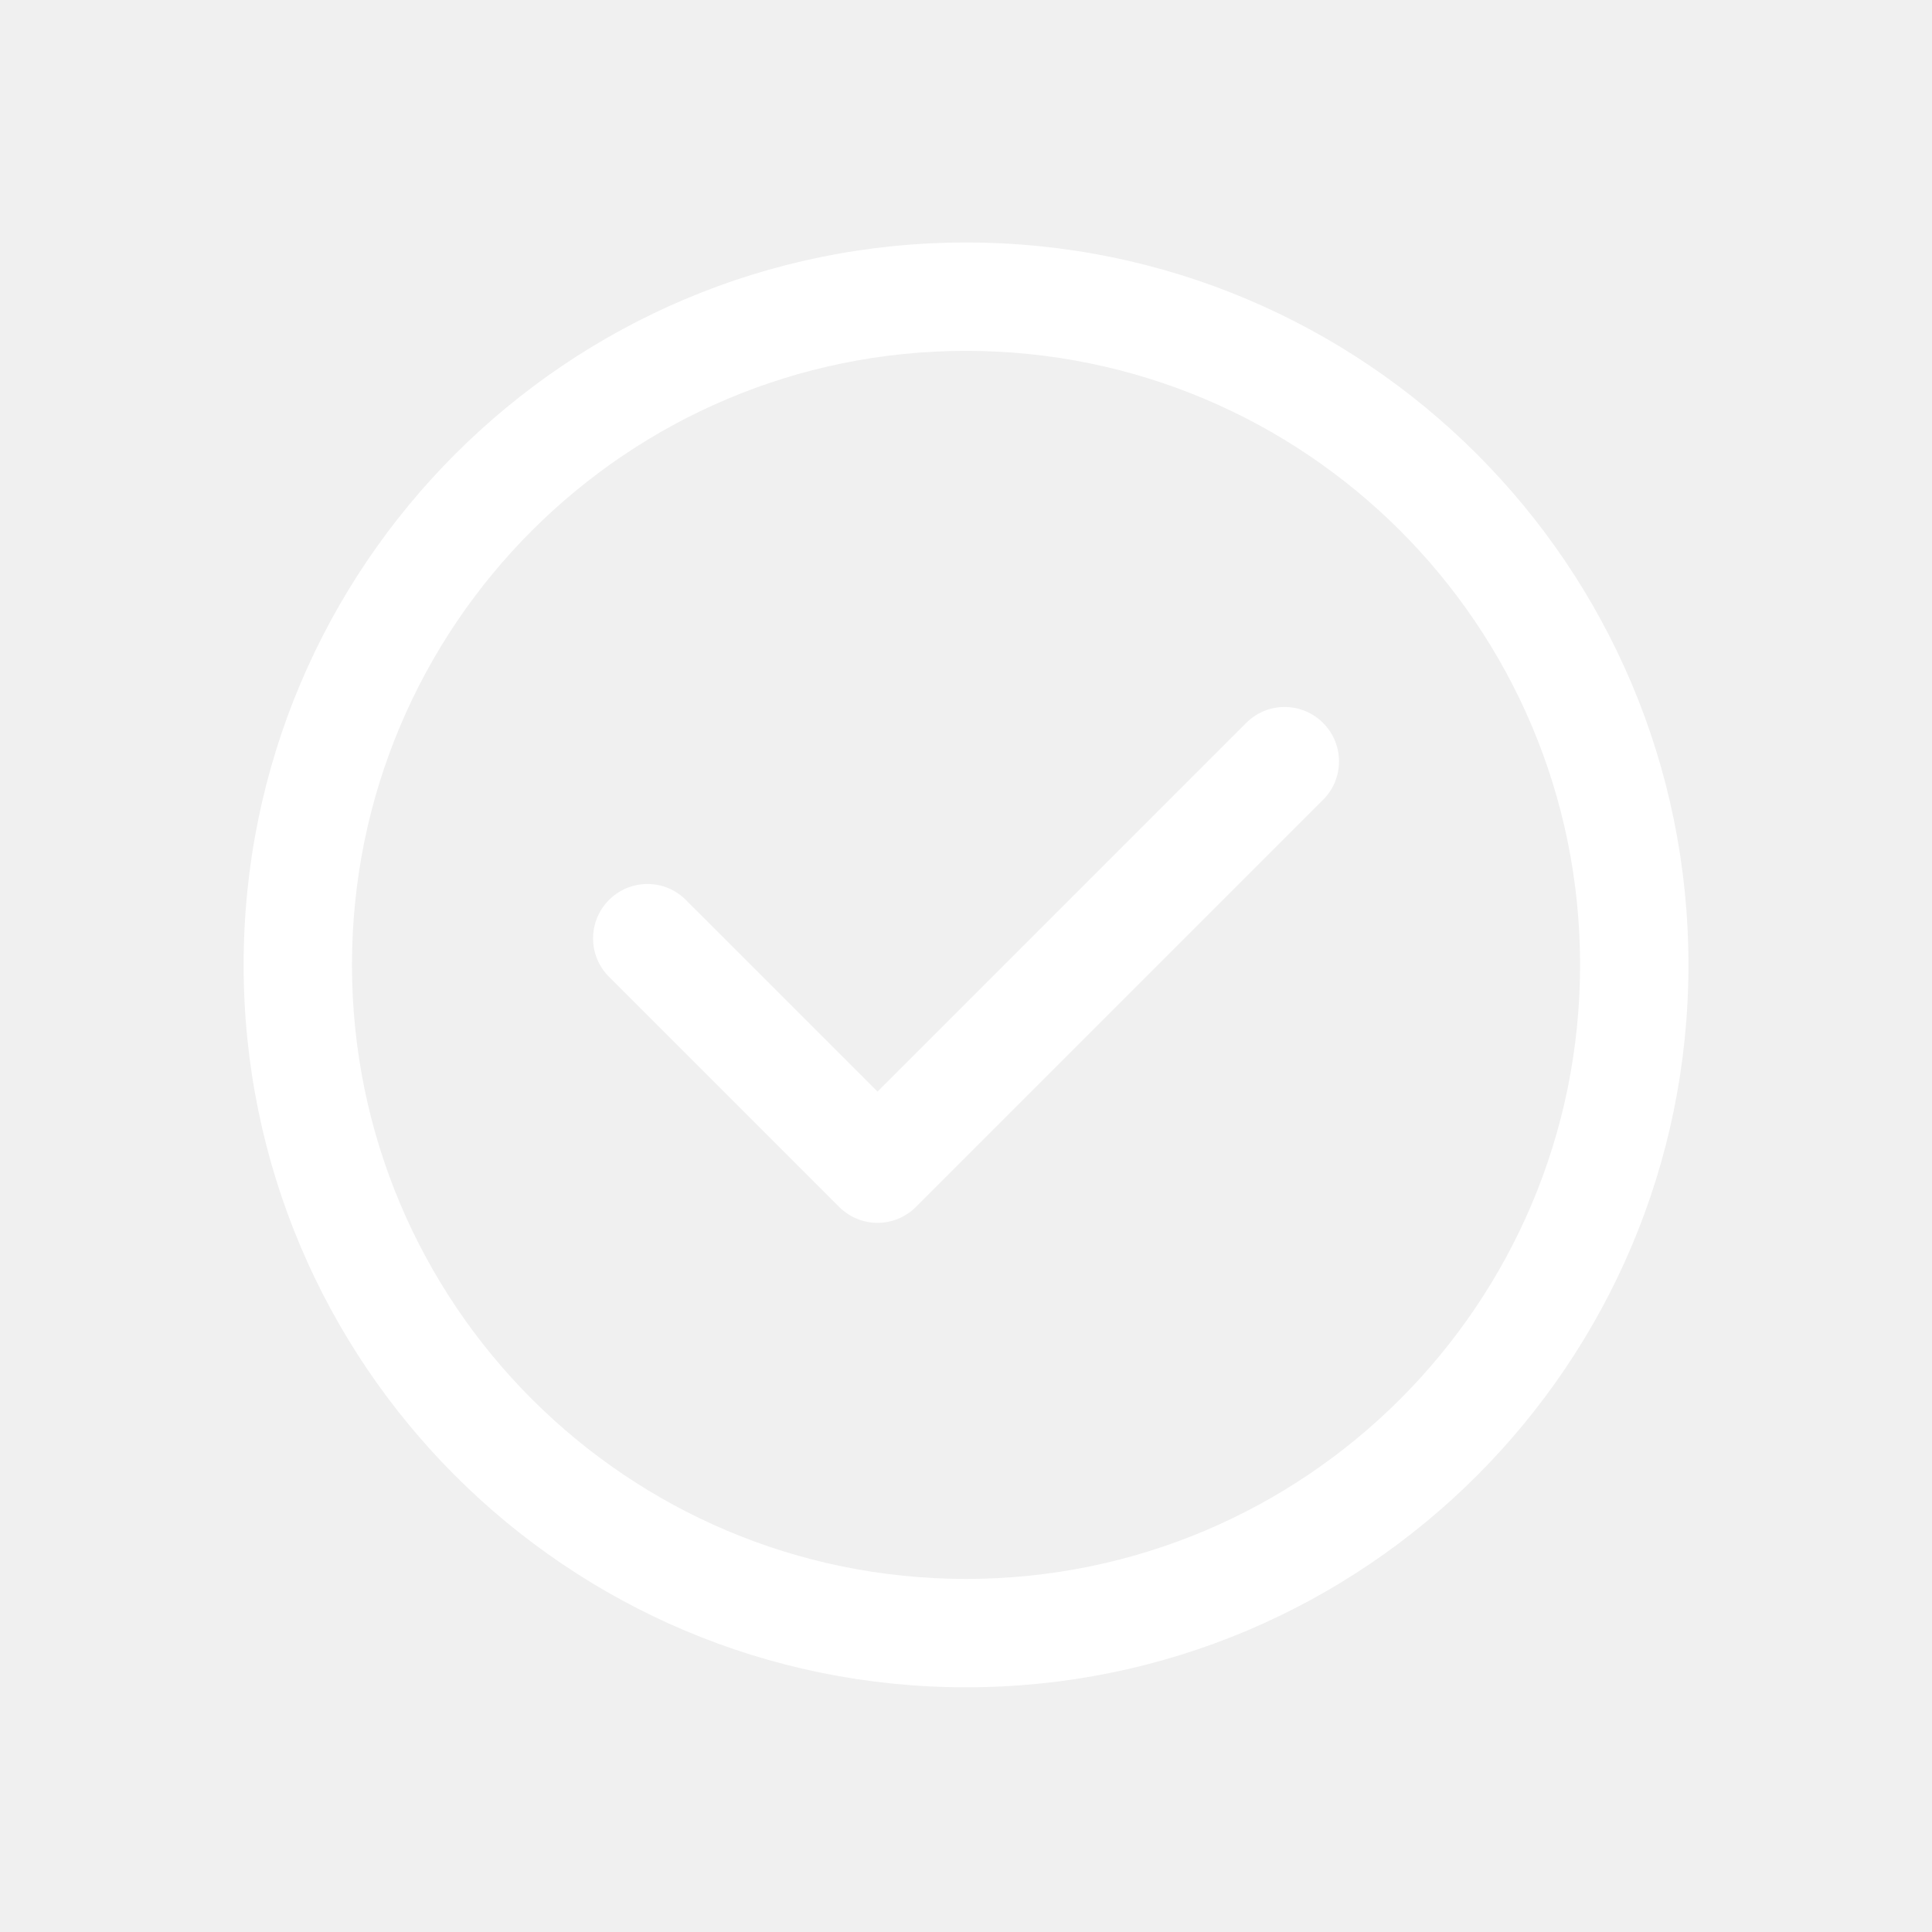
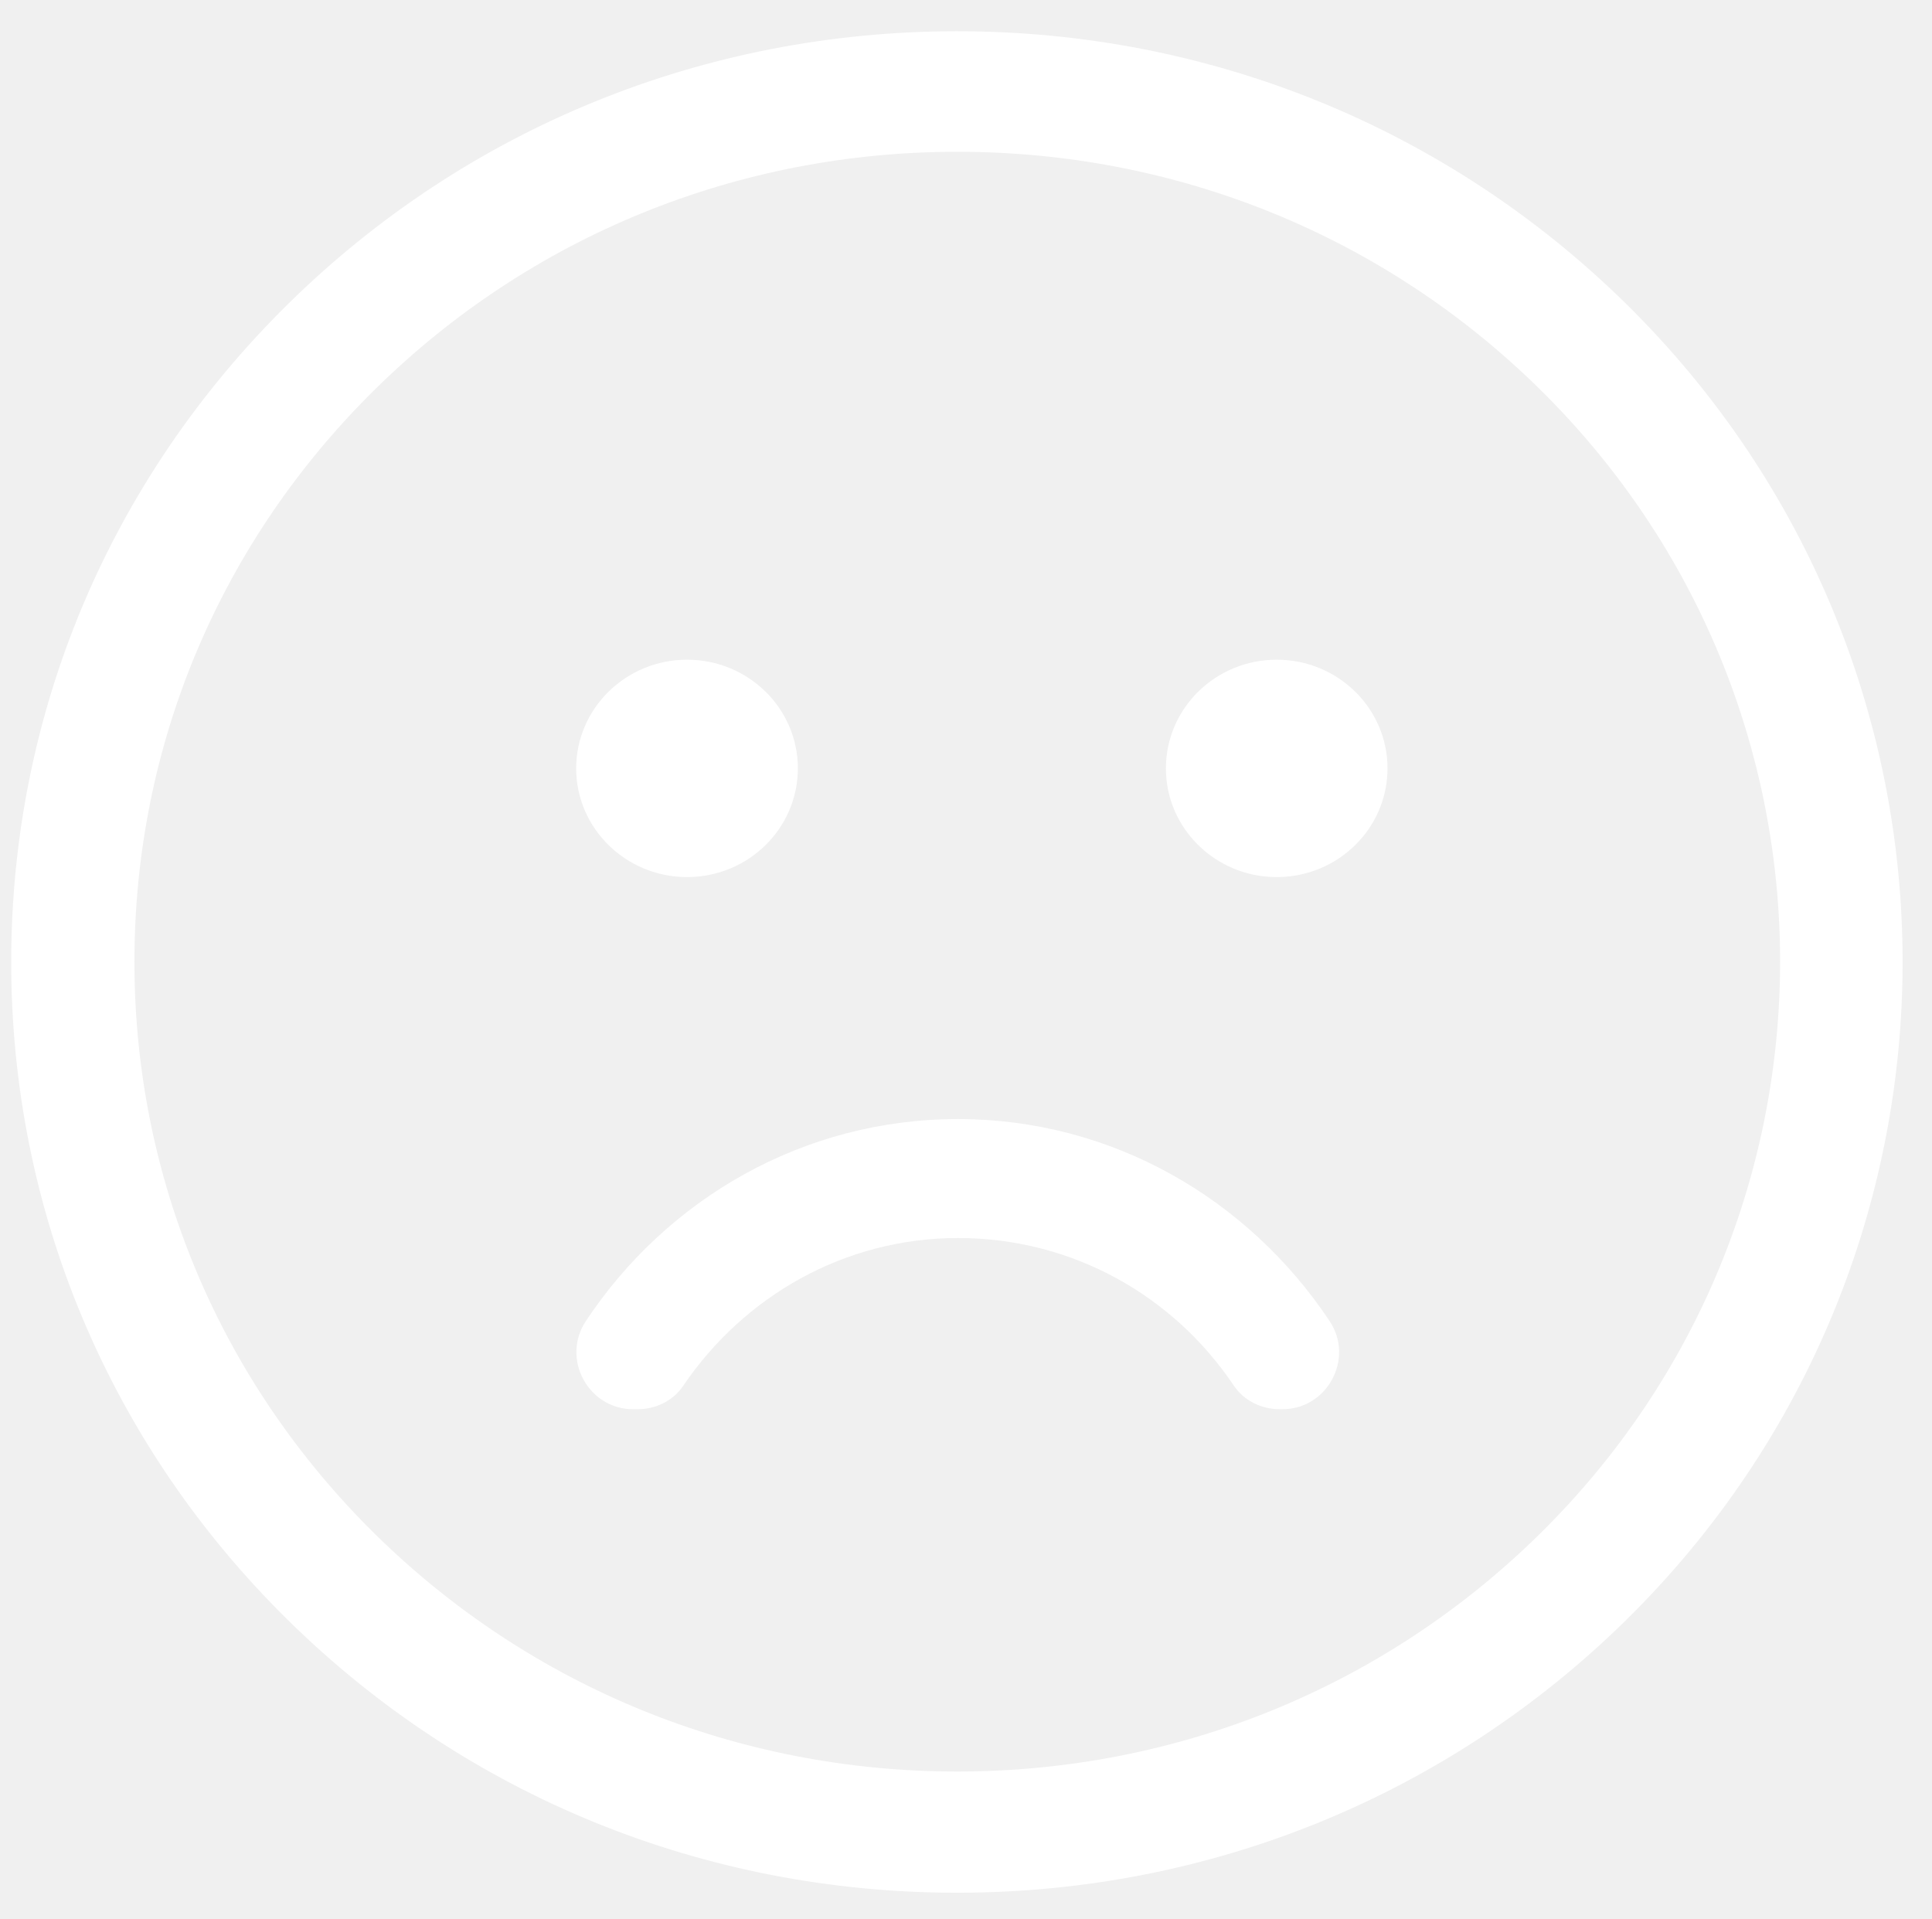
- <svg xmlns="http://www.w3.org/2000/svg" t="1490169789038" class="icon" style="" viewBox="0 0 1024 1024" version="1.1" p-id="12688" width="20" height="20">
+ <svg xmlns="http://www.w3.org/2000/svg" t="1490169998170" class="icon" style="" viewBox="0 0 1031 1024" version="1.1" p-id="13711" width="20.137" height="20">
  <defs>
    <style type="text/css" />
  </defs>
-   <path d="M512.014 128.524c-211.456 0-382.888 171.422-382.888 382.887 0 211.472 171.432 382.895 382.888 382.895 211.467 0 382.9-171.422 382.9-382.895C894.912 299.946 723.481 128.524 512.014 128.524zM512.014 836.866c-179.744 0-325.458-145.719-325.458-325.453 0-179.749 145.715-325.457 325.458-325.457 179.743 0 325.458 145.71 325.458 325.457C837.471 691.147 691.757 836.866 512.014 836.866zM709.699 403.524c0 7.722-3.013 14.966-8.462 20.398L485.47 639.68c-5.427 5.436-12.665 8.44-20.356 8.44-7.679 0-14.896-3.004-20.344-8.42L322.779 517.708c-5.427-5.404-8.43-12.649-8.43-20.366 0-15.883 12.923-28.806 28.796-28.806 7.7 0 14.951 3.004 20.387 8.458l101.584 101.566L660.517 383.158c5.47-5.448 12.698-8.44 20.356-8.44C696.776 374.717 709.699 387.641 709.699 403.524z" p-id="12689" fill="#ffffff" />
+   <path d="M867.731 162.082C772.338 68.331 645.609 16.67 510.728 16.67c-134.821 0-261.6 51.662-356.884 145.412C58.482 255.912 5.975 380.657 5.975 513.333c-0.016 132.708 52.432 257.42 147.76 351.245 95.329 93.765 222.092 145.411 356.896 145.411 134.897 0 261.707-51.693 357.101-145.469C1064.51 670.903 1064.527 355.794 867.731 162.082L867.731 162.082 867.731 162.082 867.731 162.082zM821.543 818.674C738.561 900.287 628.195 945.313 510.85 945.313c-117.311 0-227.611-44.982-310.537-126.542C117.39 737.164 71.705 628.612 71.737 513.146c0-115.482 45.685-224.05 128.641-305.63 82.967-81.608 193.225-126.527 310.553-126.527 117.328 0 227.629 44.919 310.612 126.527C992.744 376.023 992.744 650.199 821.543 818.674L821.543 818.674 821.543 818.674 821.543 818.674zM681.297 352.022c-32.622 0-59.111 25.976-59.111 57.998 0 31.996 26.489 58.003 59.111 58.003 32.695 0 59.142-26.007 59.142-58.003C740.438 377.992 713.992 352.022 681.297 352.022L681.297 352.022 681.297 352.022 681.297 352.022zM366.629 468.023c32.695 0 59.143-26.007 59.143-58.003 0-32.027-26.447-57.998-59.143-57.998-32.576 0-59.161 25.976-59.161 57.998C307.469 442.016 334.039 468.023 366.629 468.023L366.629 468.023 366.629 468.023 366.629 468.023zM511.242 597.145c-82.564 0-155.383 42.587-198.608 107.803-13.314 20.073 1.283 47.043 25.268 47.043l2.334 0c9.623 0 18.948-4.474 24.39-12.548 32.296-47.654 85.911-78.821 146.616-78.821 61.021 0 114.934 30.712 147.151 78.73 5.409 8.074 14.785 12.623 24.471 12.623l1.45 0c23.974 0.048 38.572-26.986 25.238-47.027C666.243 639.86 593.588 597.145 511.242 597.145L511.242 597.145 511.242 597.145 511.242 597.145zM511.242 597.145" p-id="13712" fill="#ffffff" />
</svg>
